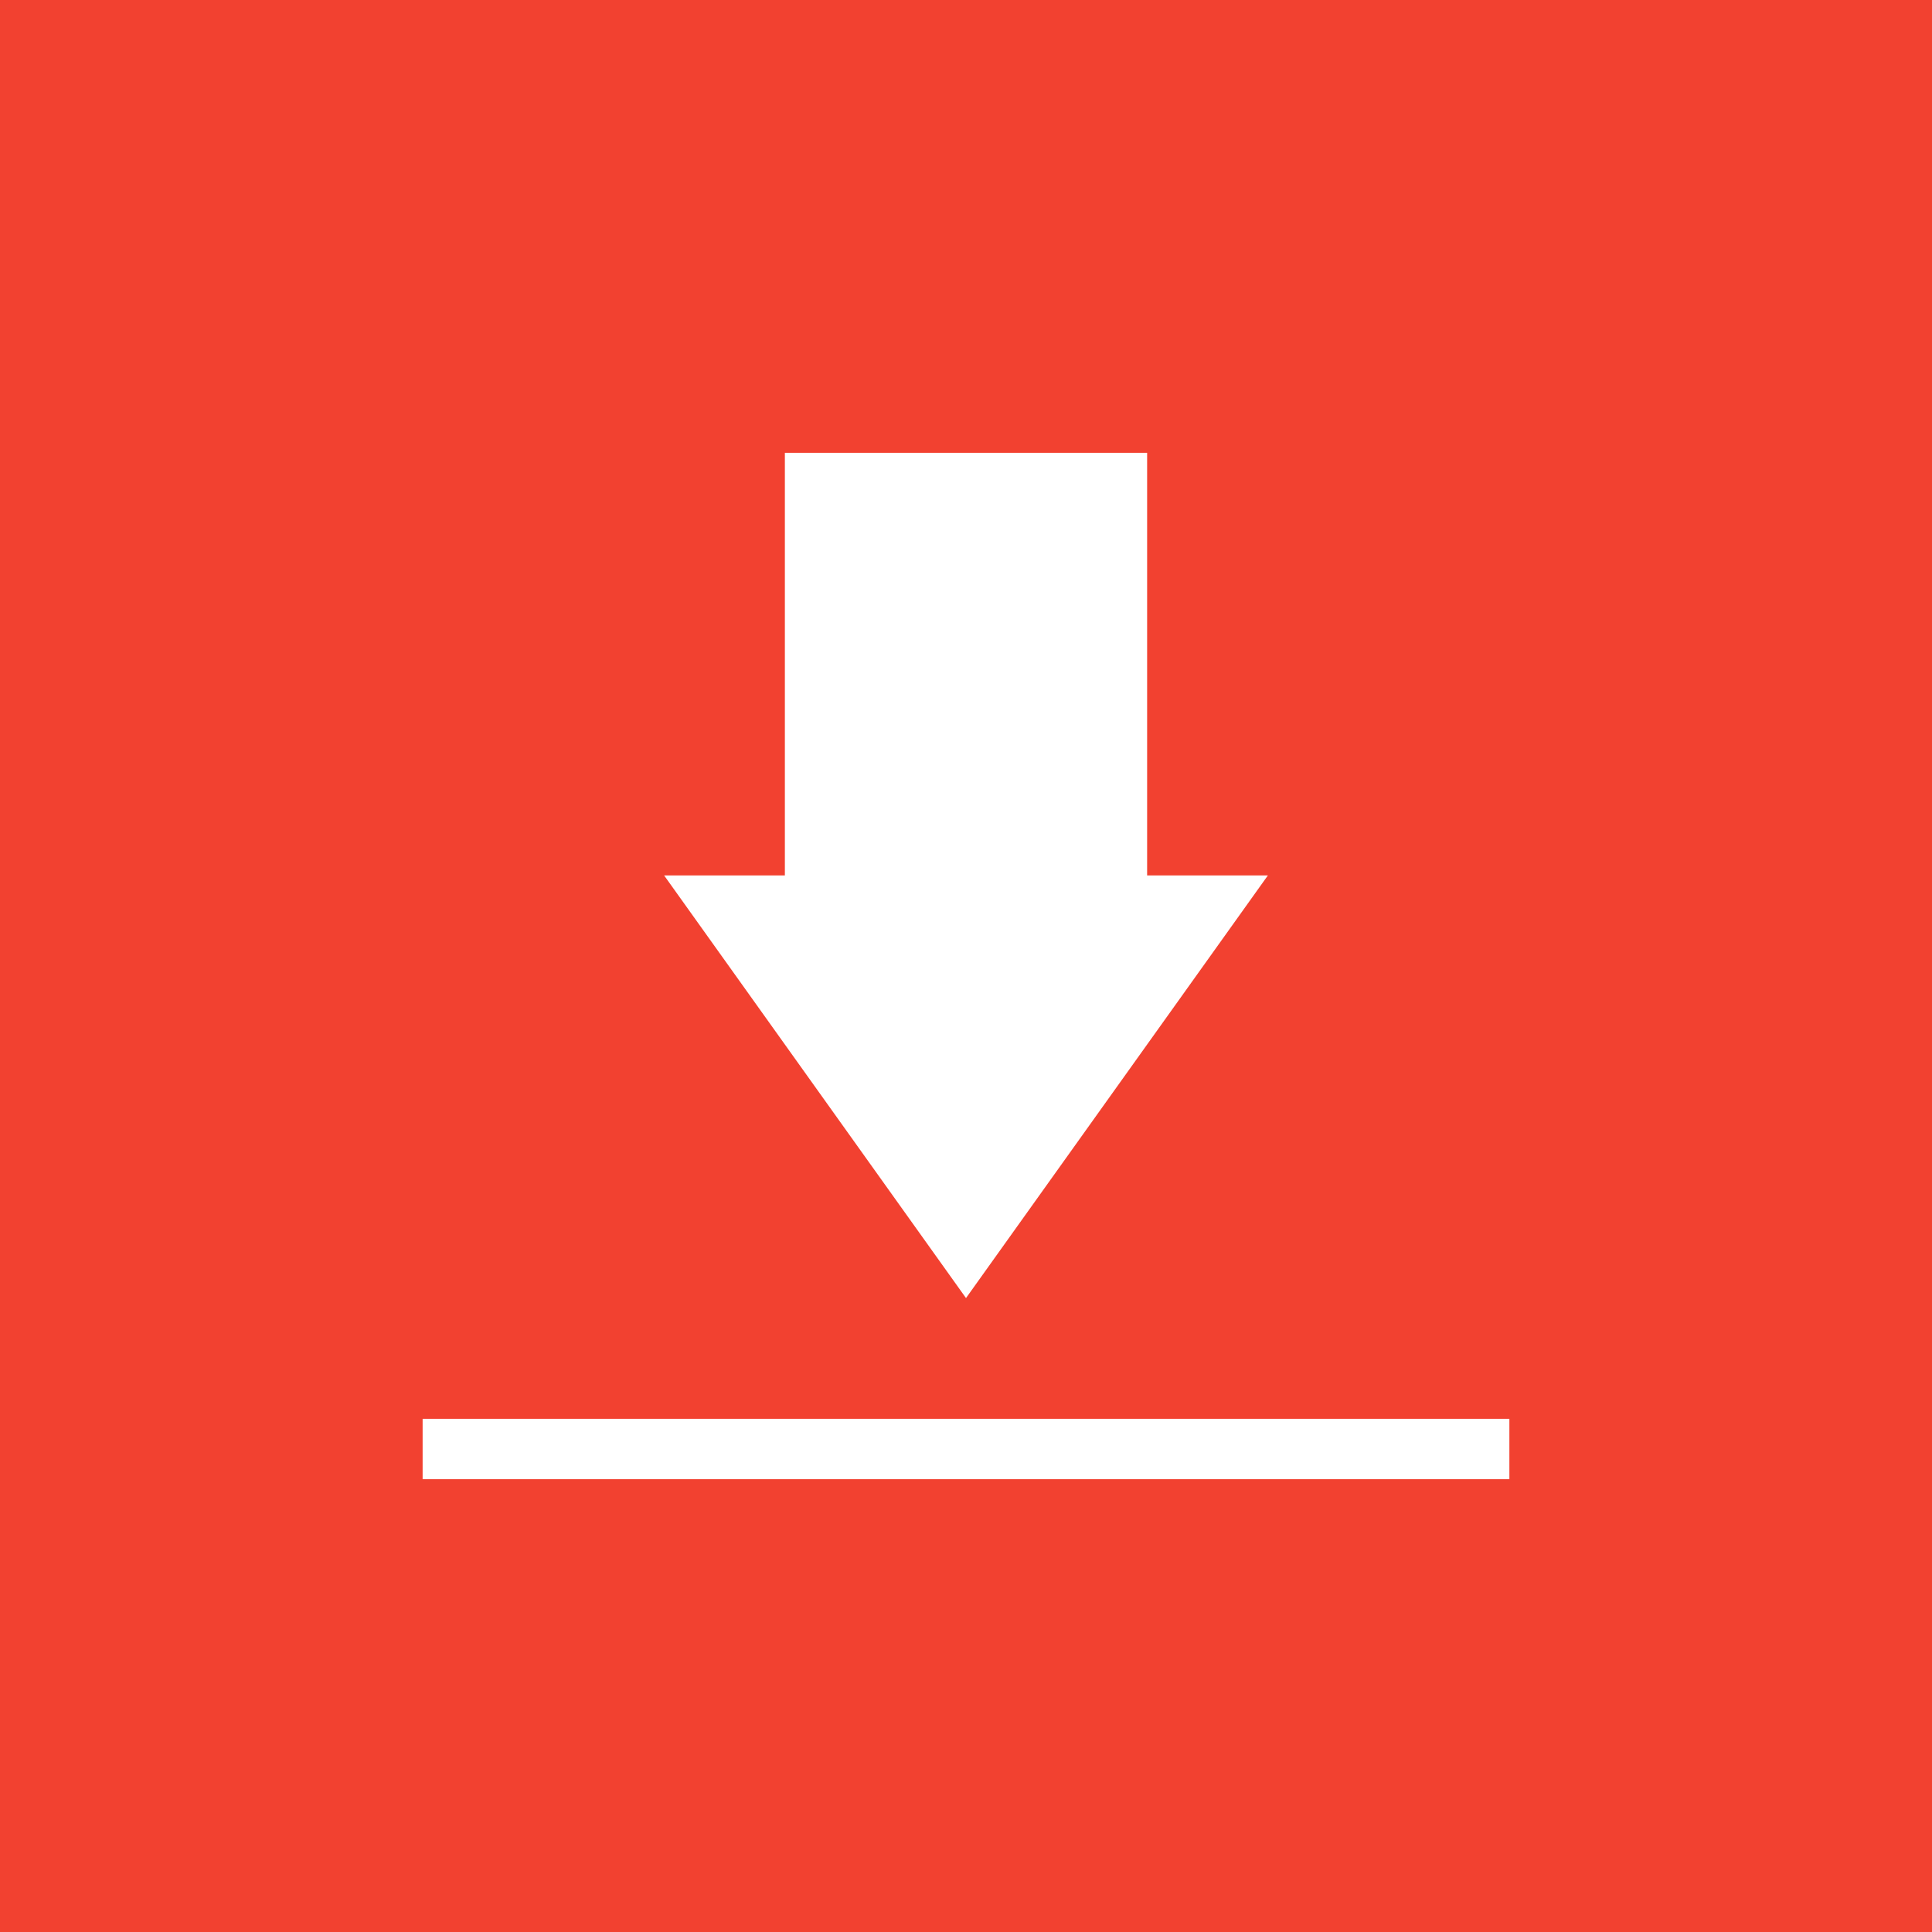
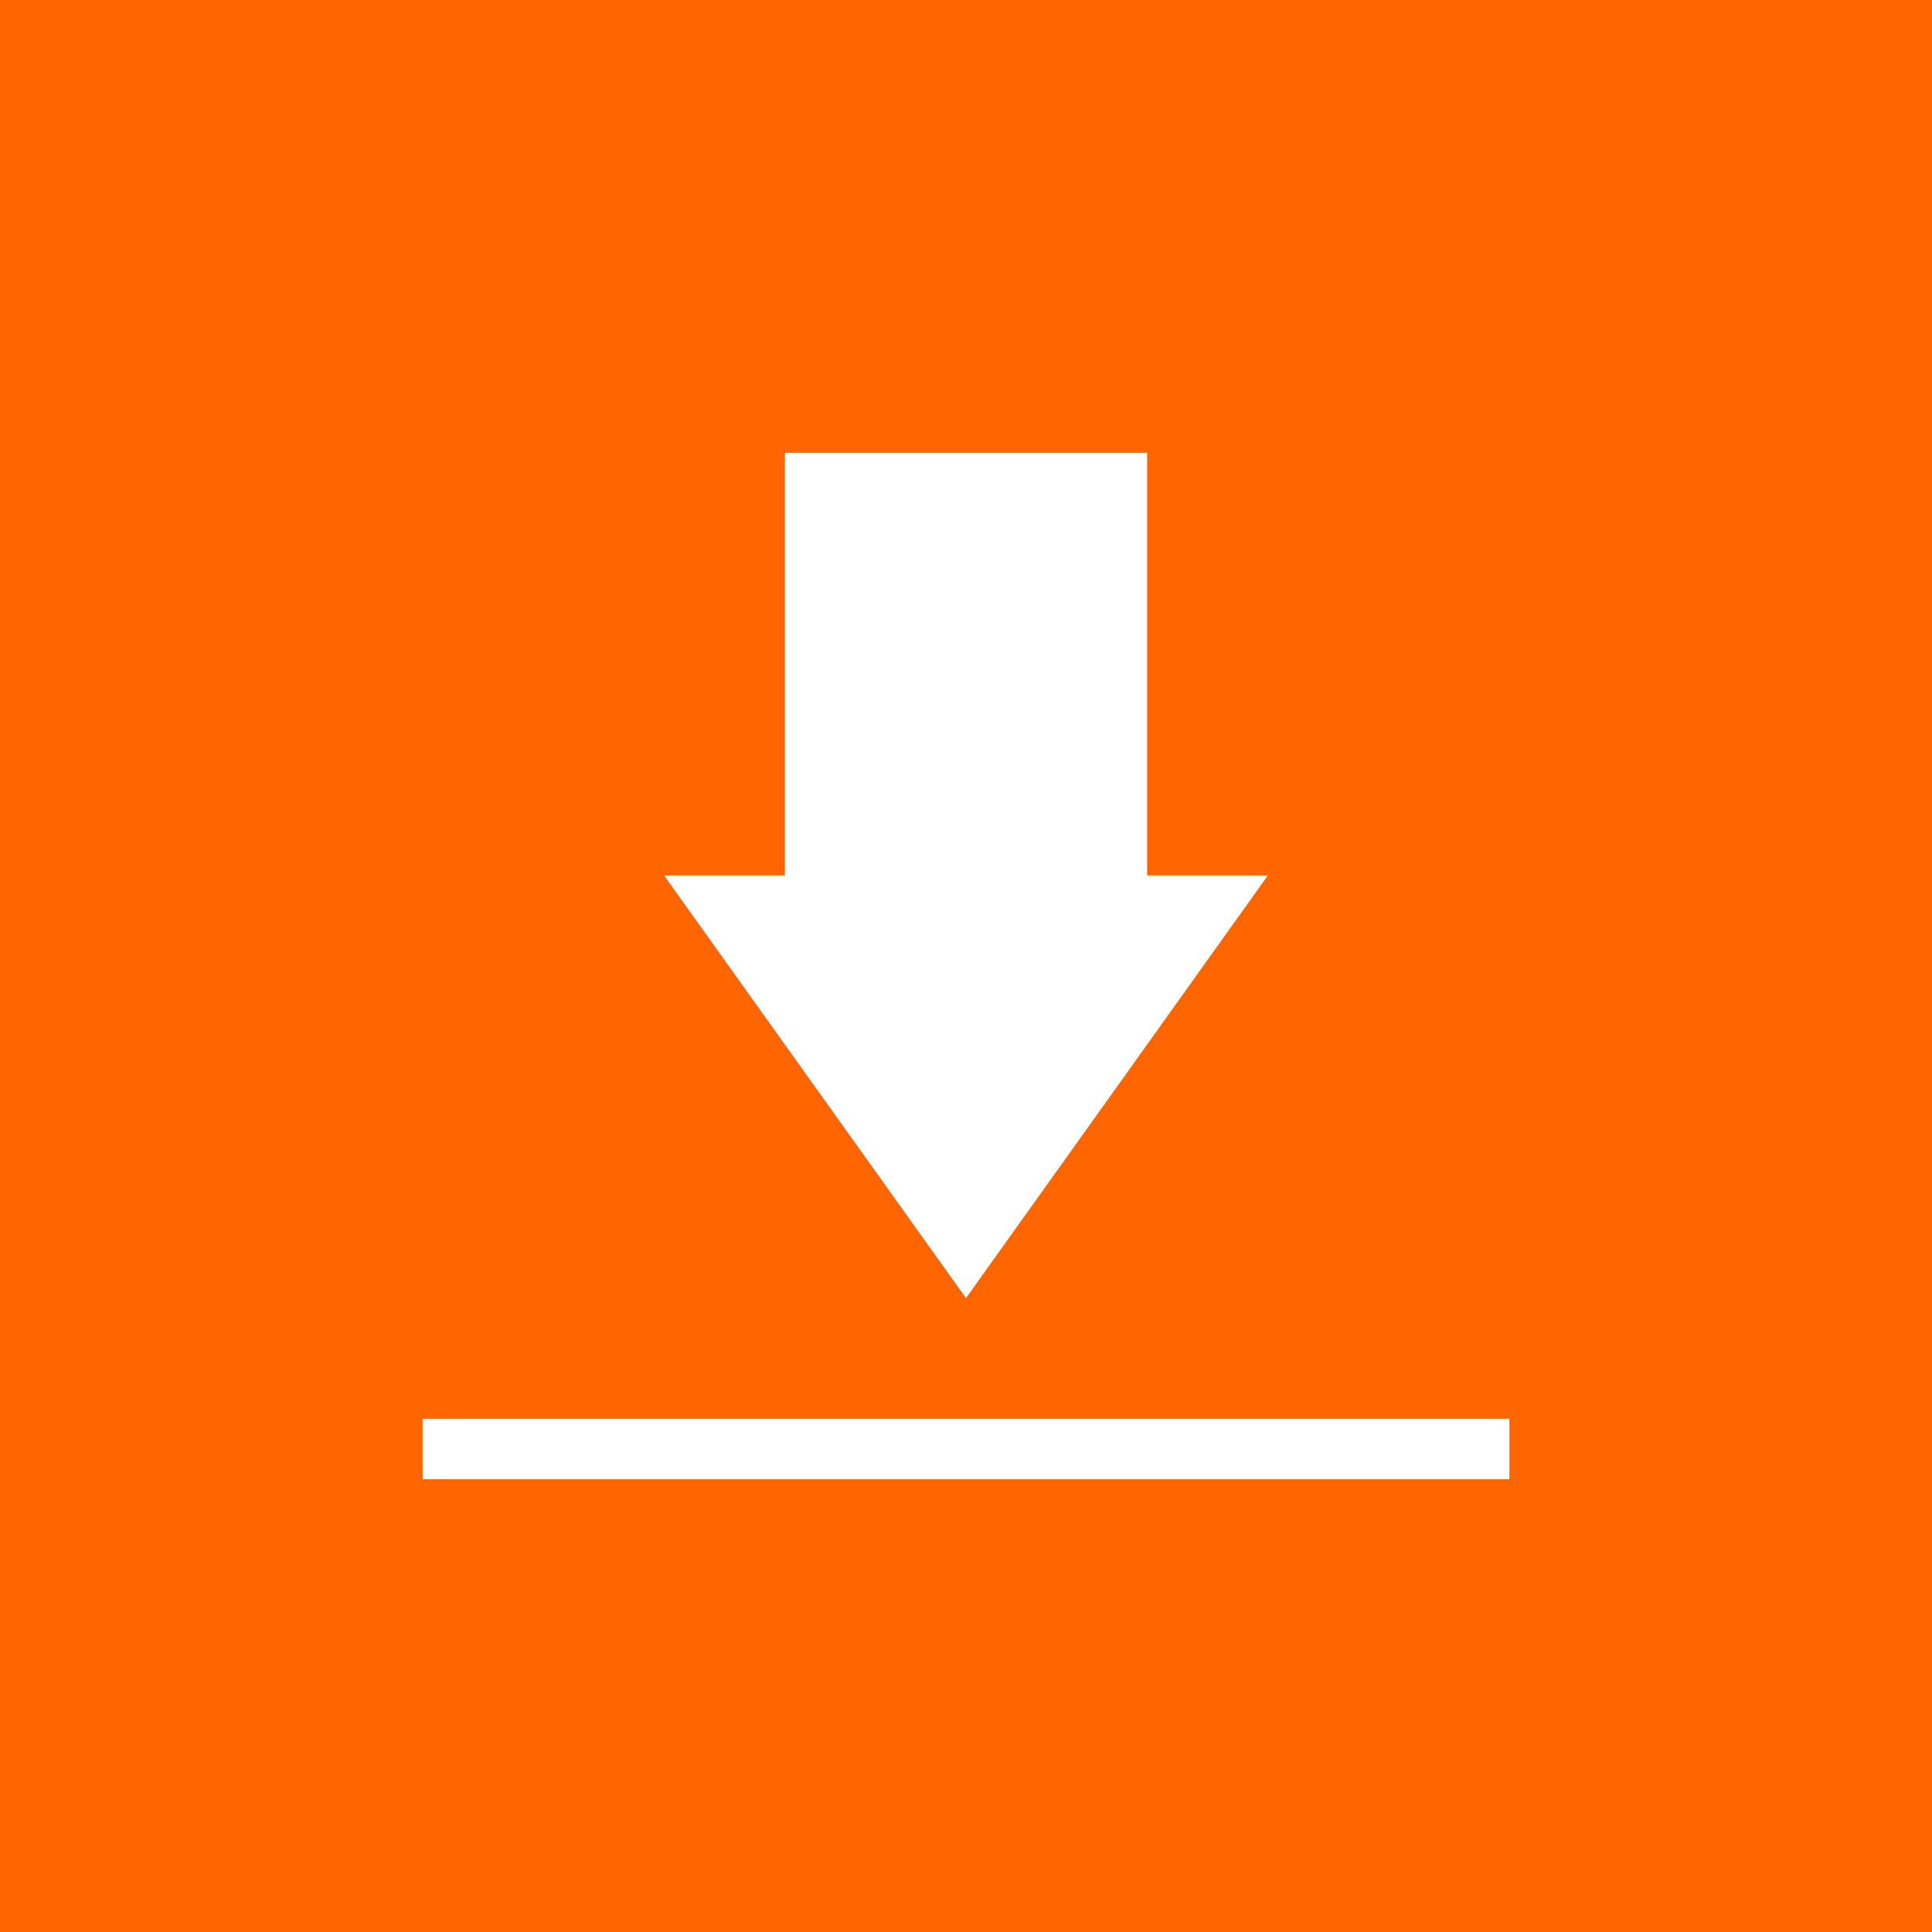
- <svg xmlns="http://www.w3.org/2000/svg" id="Ebene_1" viewBox="0 0 32 32">
+ <svg xmlns="http://www.w3.org/2000/svg" id="Ebene_1" data-name="Ebene 1" viewBox="0 0 32 32">
  <defs>
-     <style type="text/css">.securedownloads-a{fill:#f24130;}.securedownloads-b{fill:#FFFFFF;}</style>
+     <style type="text/css">.st0{fill:#FF6601;}.st1{fill:#FFFFFF;}</style>
  </defs>
-   <rect class="securedownloads-a" width="32" height="32" />
+   <rect class="st0" width="32" height="32" />
  <g>
-     <polygon class="securedownloads-b" points="21,14.5 19,14.5 19,7.5 13,7.5 13,14.5 11,14.5 16,21.5" />
-     <rect x="7" y="23.5" class="securedownloads-b" width="18" height="1" />
+     <polygon class="st1" points="21,14.5 19,14.5 19,7.5 13,7.5 13,14.5 11,14.5 16,21.5" />
+     <rect x="7" y="23.5" class="st1" width="18" height="1" />
  </g>
</svg>
